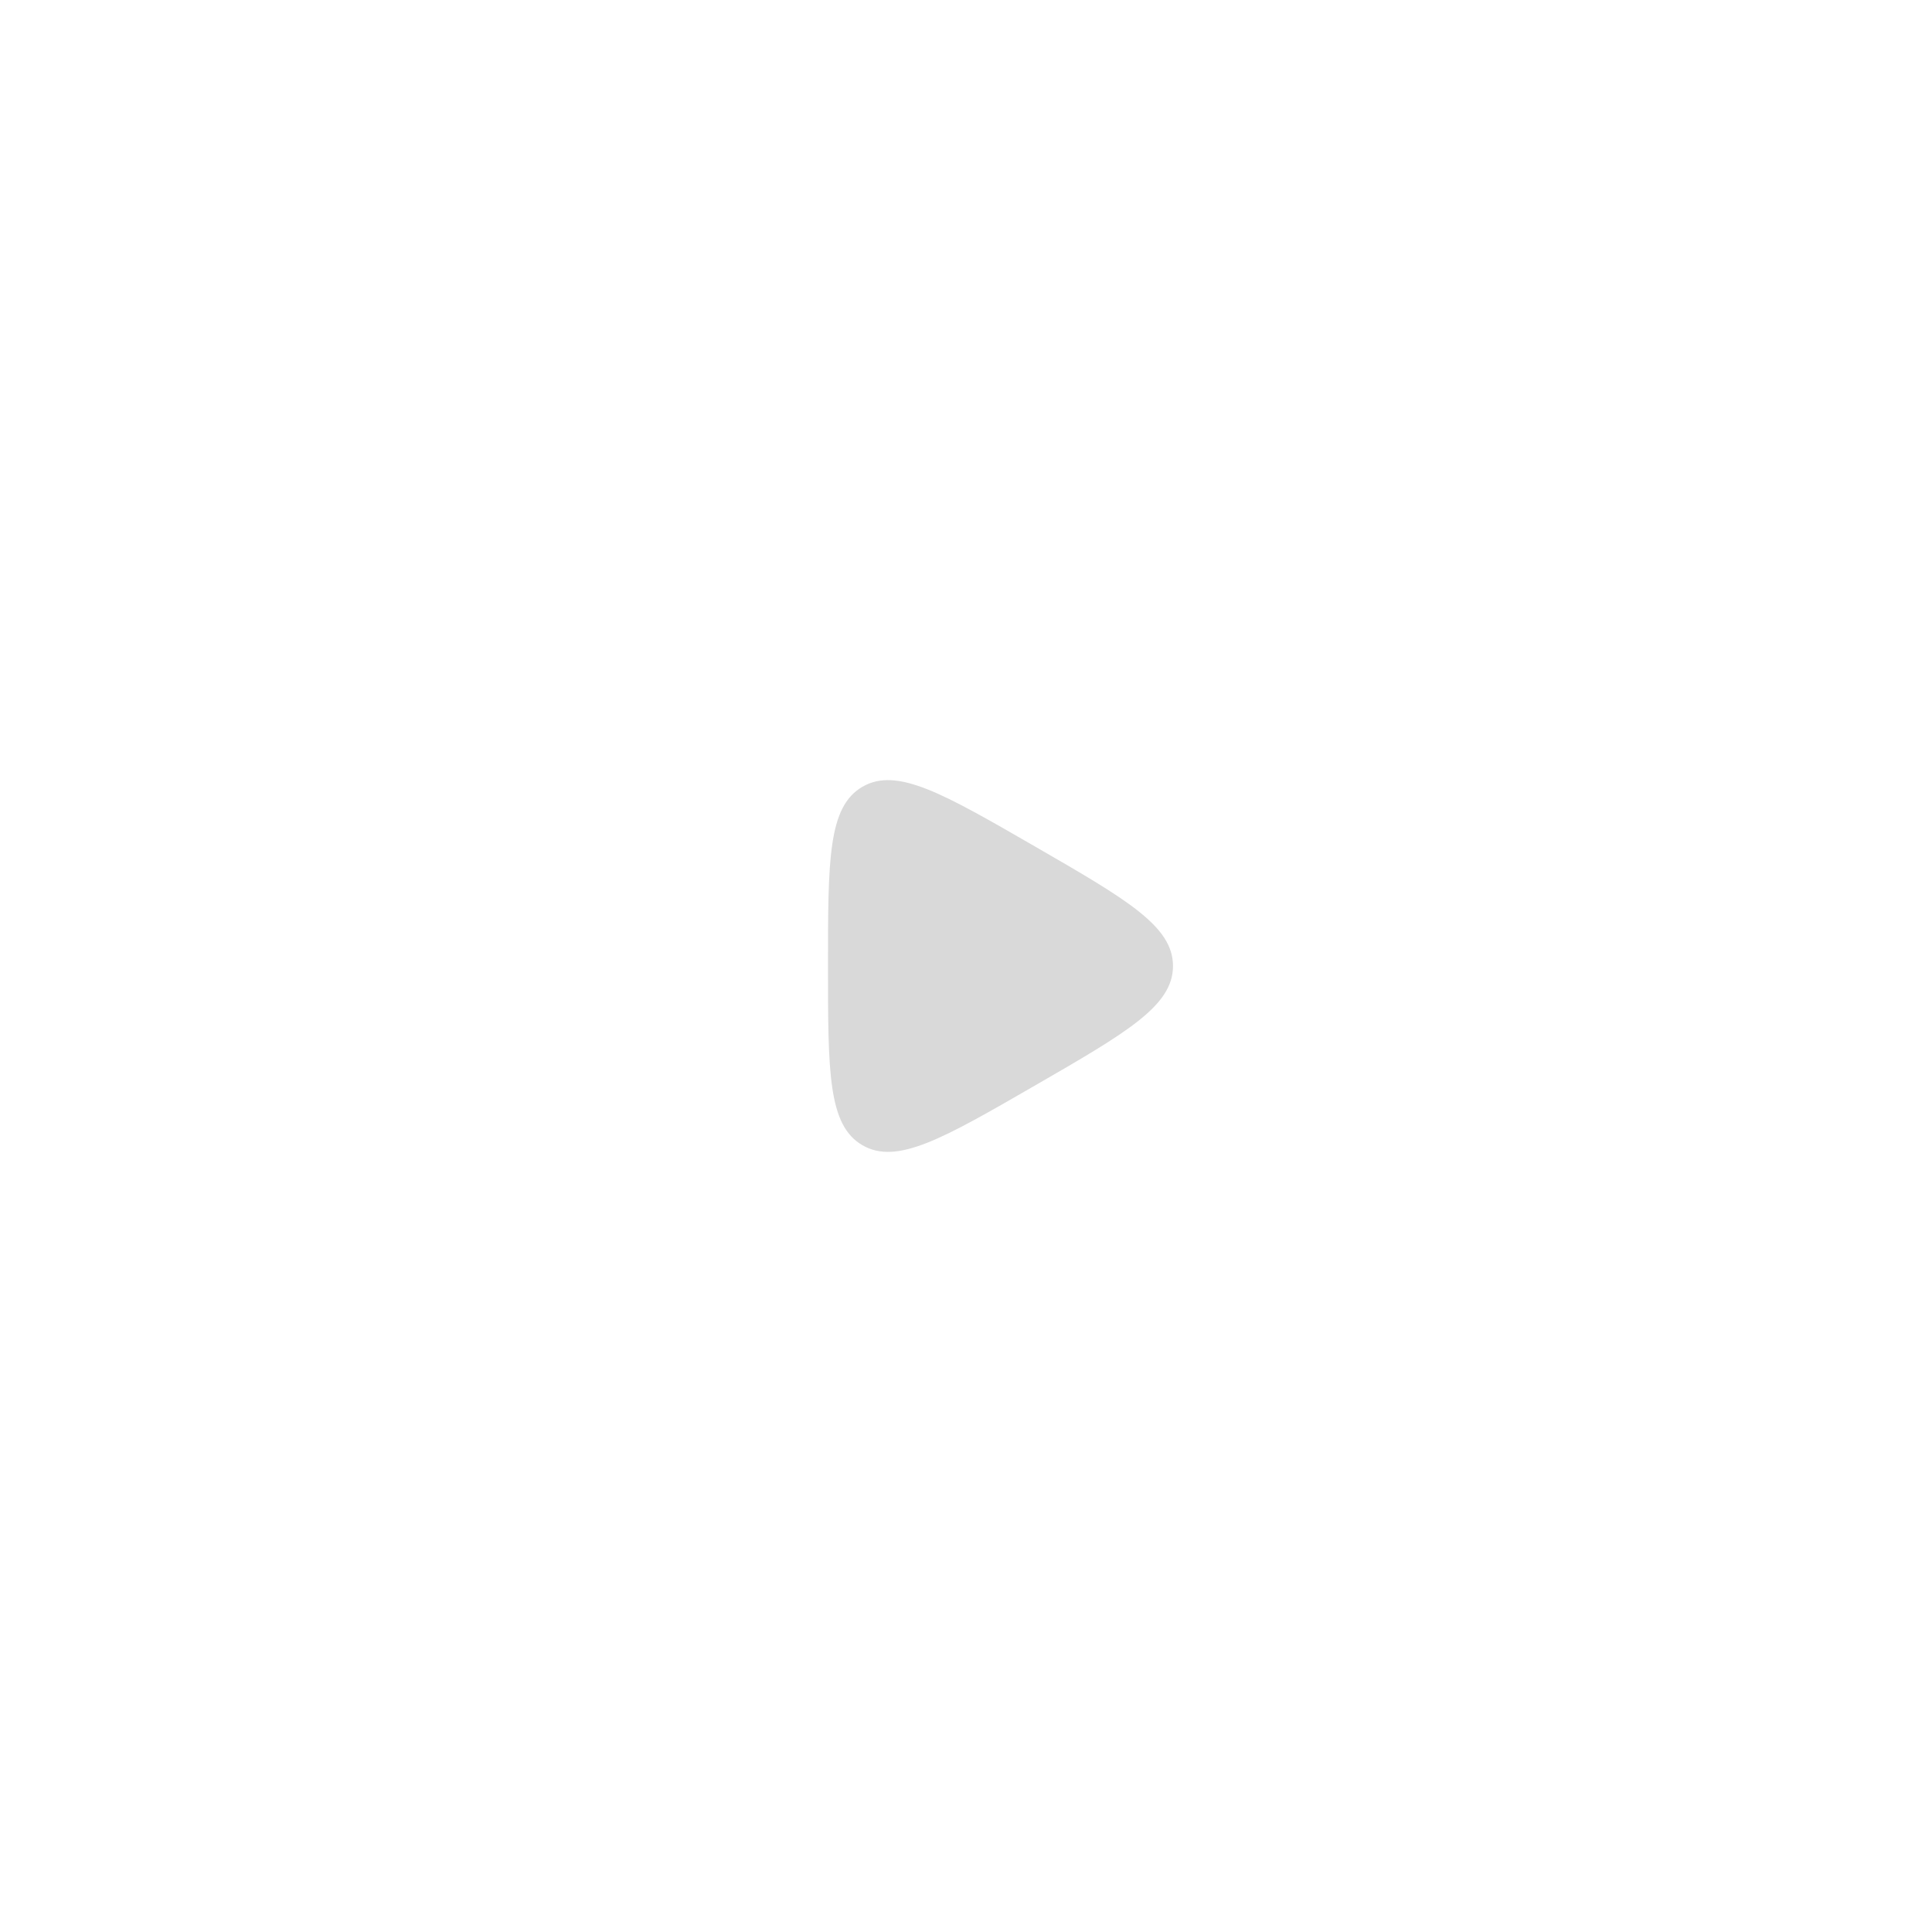
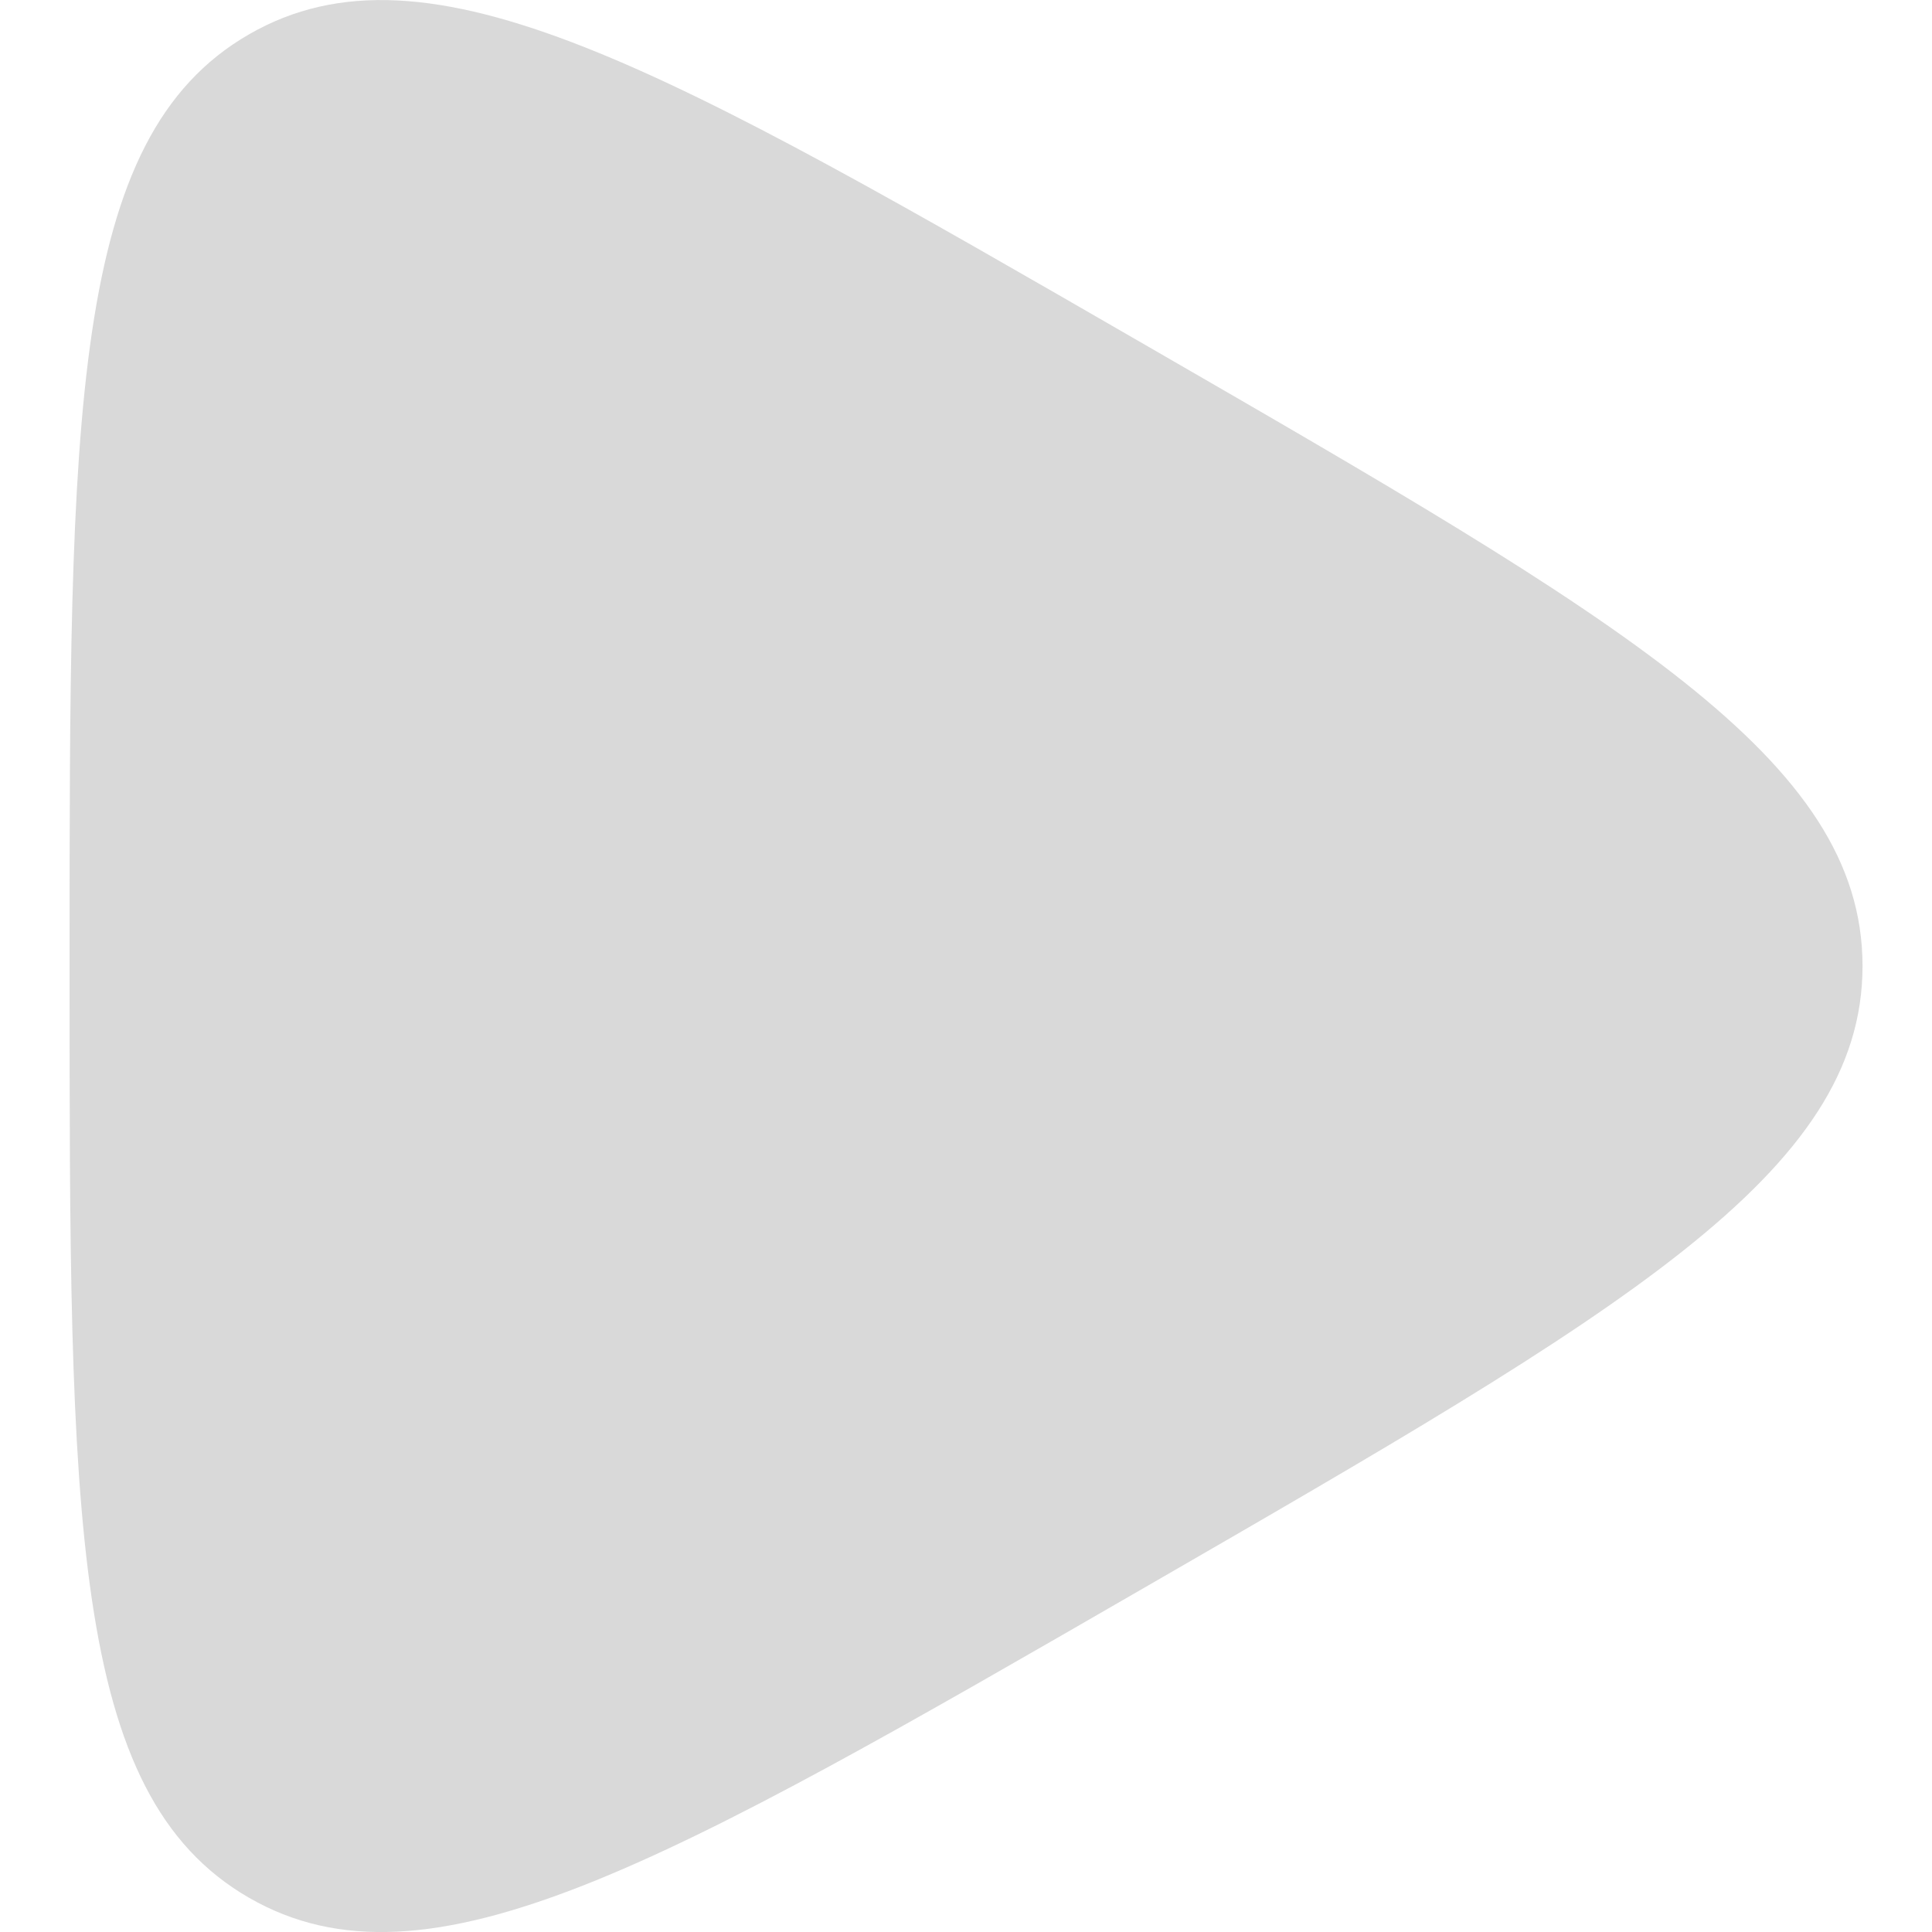
- <svg xmlns="http://www.w3.org/2000/svg" width="112" height="112" viewBox="0 0 112 112" fill="none">
+ <svg xmlns="http://www.w3.org/2000/svg" viewBox="47.224 45.224 21.551 21.551" fill="none">
  <path id="Play Icon" d="M60 49.072C65.333 52.151 68 53.691 68 56C68 58.309 65.333 59.849 60 62.928V62.928C54.667 66.007 52 67.547 50 66.392C48 65.238 48 62.158 48 56V56C48 49.842 48 46.762 50 45.608C52 44.453 54.667 45.993 60 49.072V49.072Z" fill="#D9D9D9" />
</svg>
